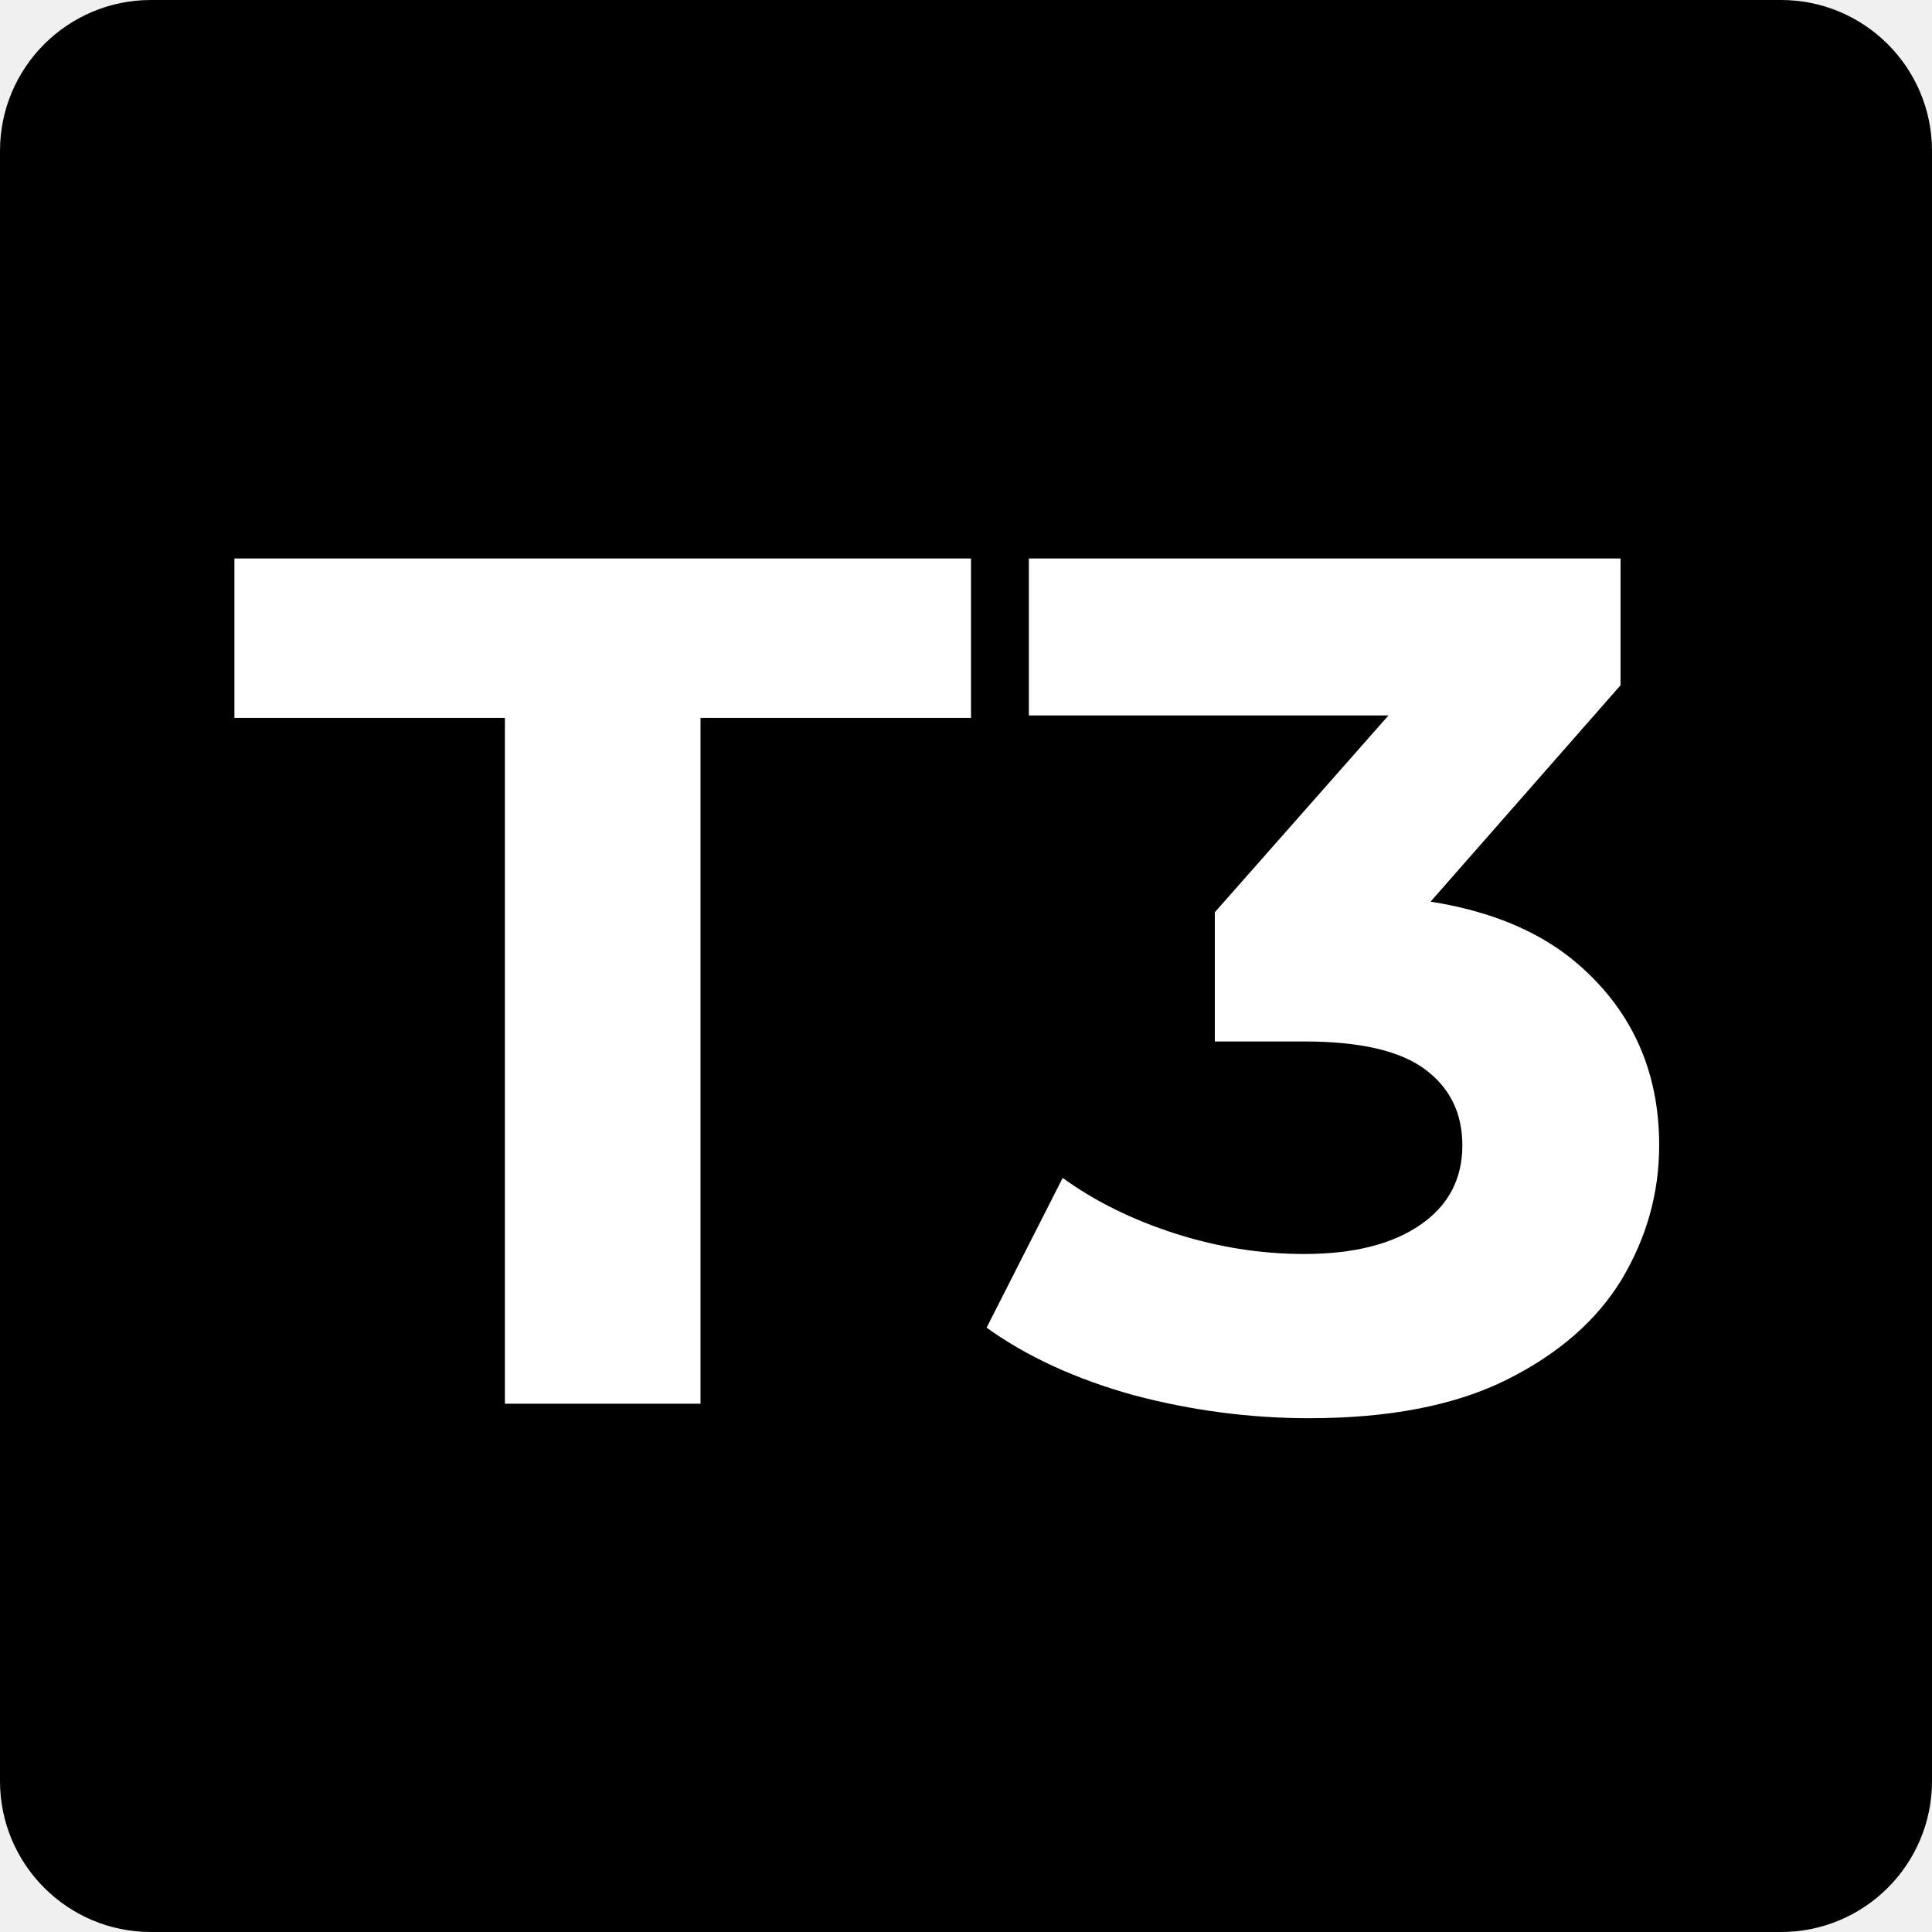
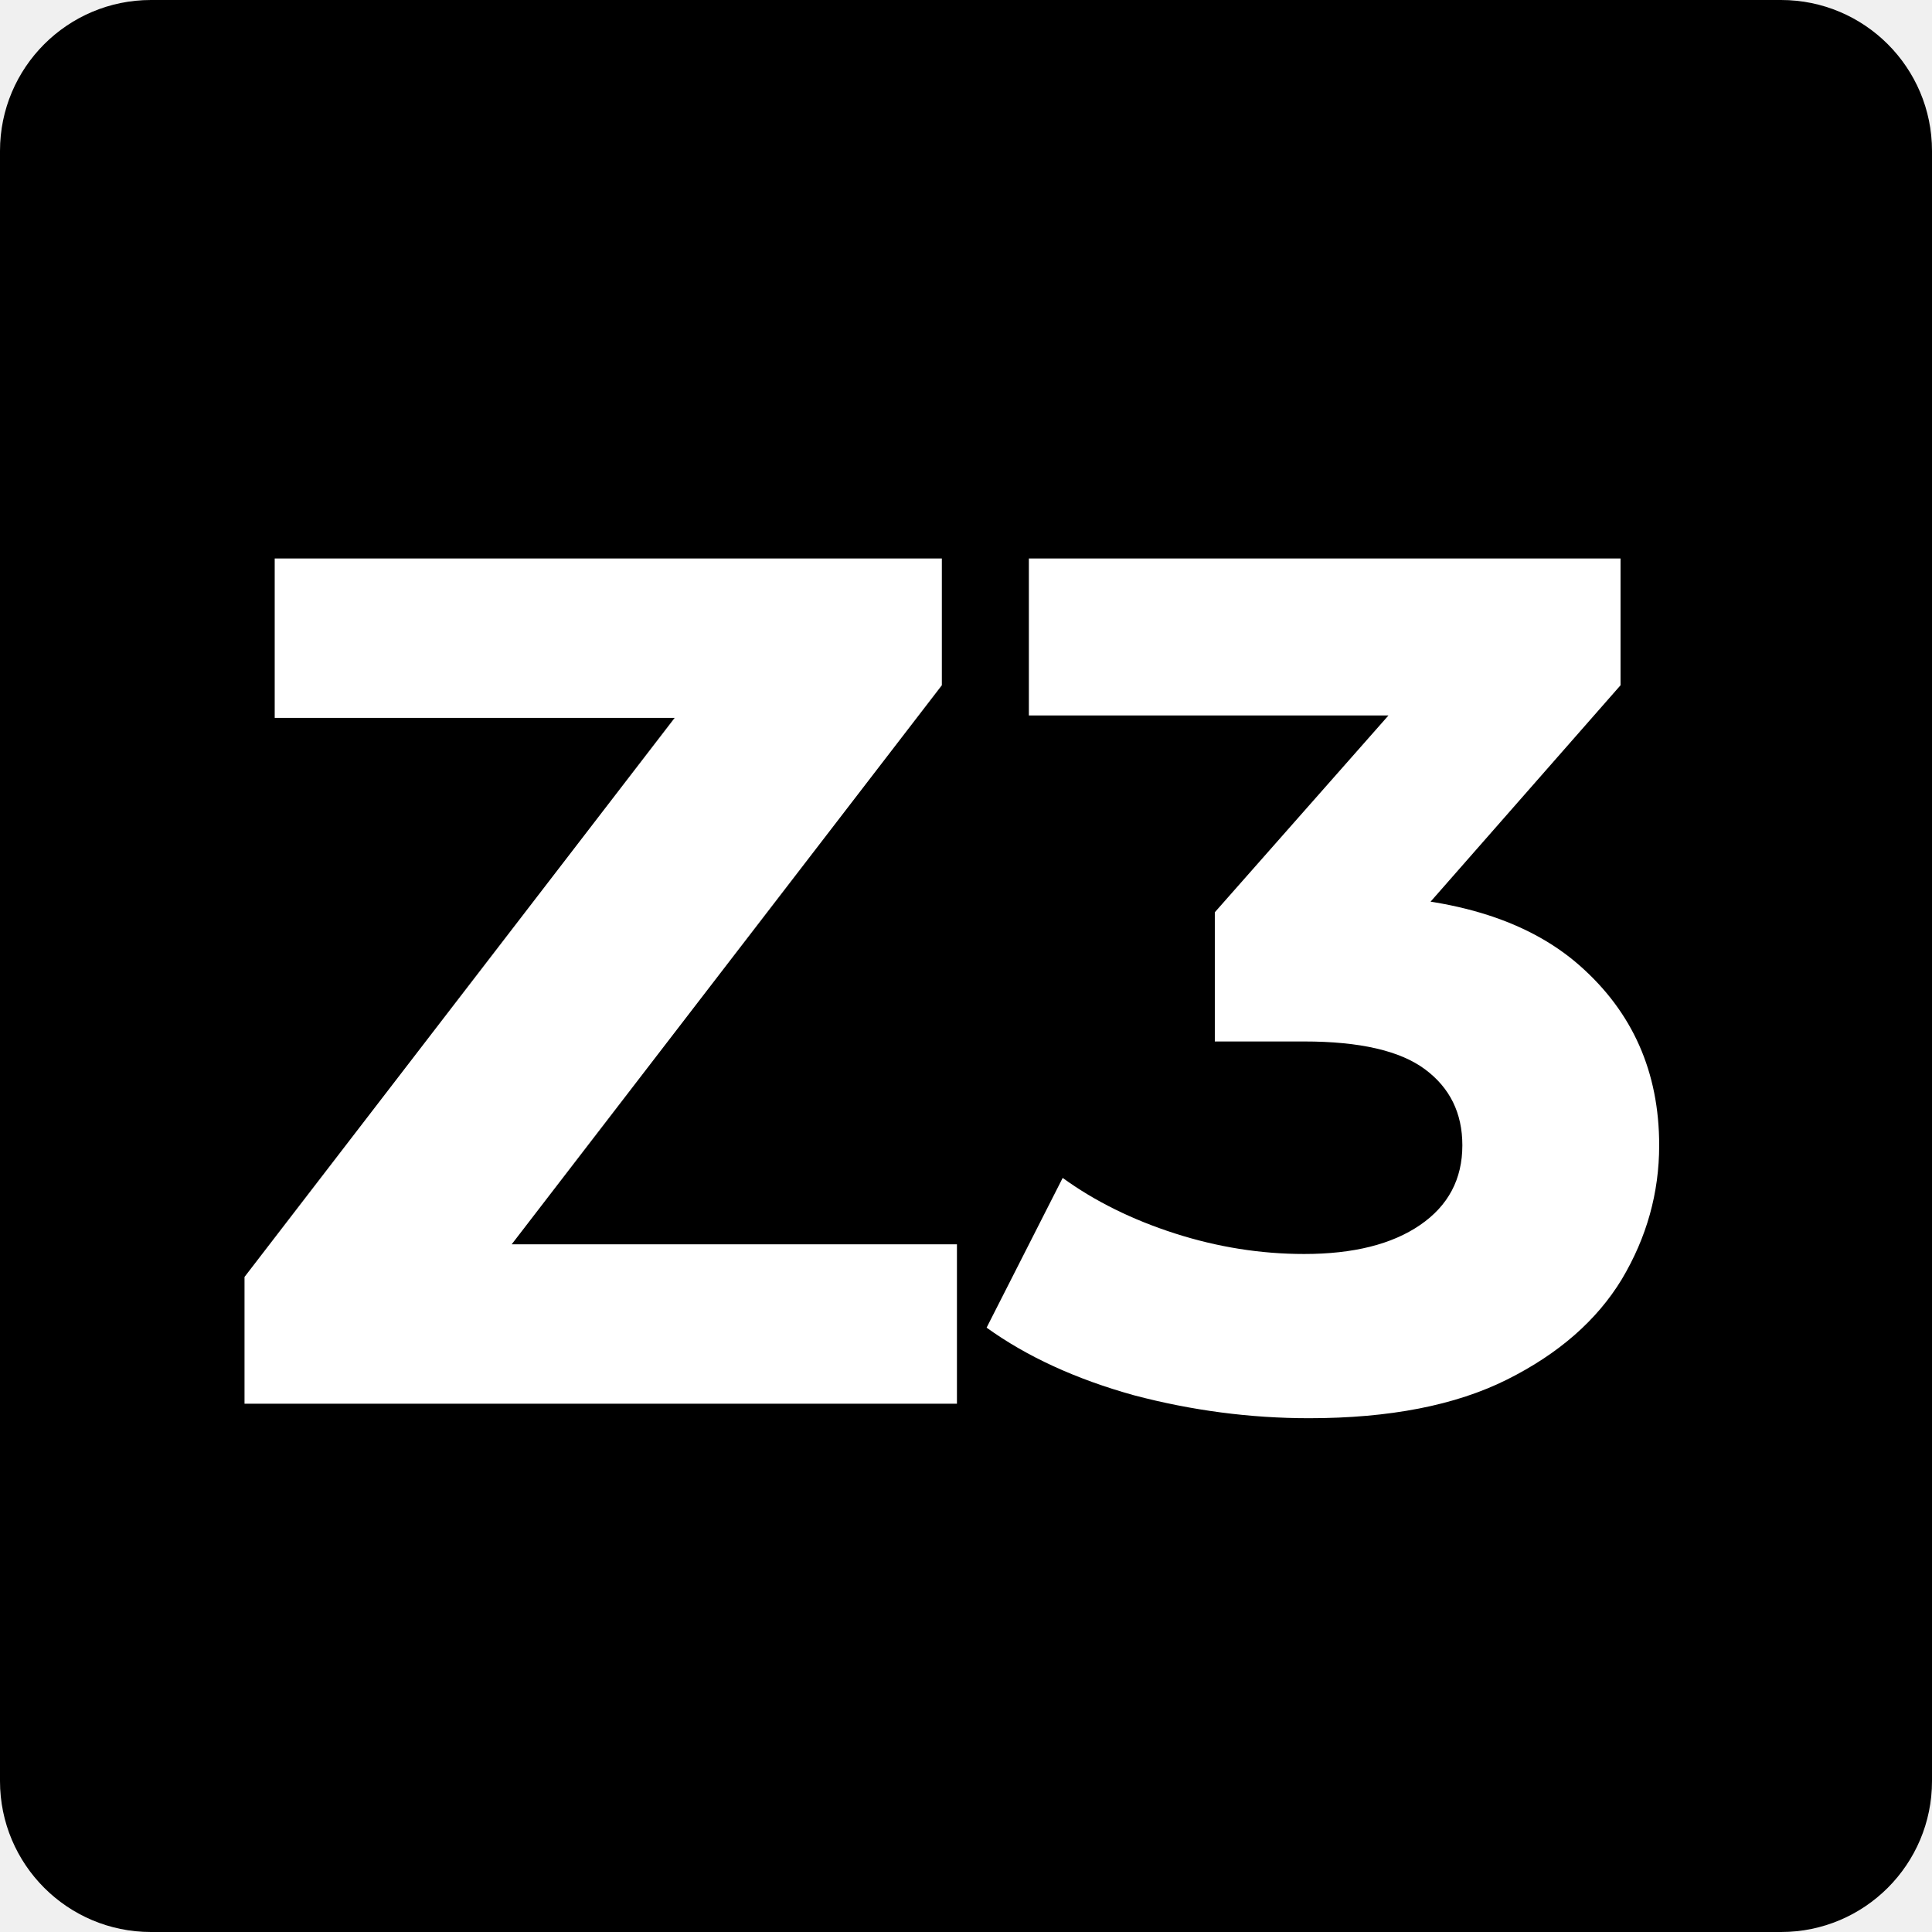
<svg xmlns="http://www.w3.org/2000/svg" width="128" height="128" viewBox="0 0 128 128" fill="none">
  <path d="M0 10C0 4.477 4.477 0 10 0H118C123.523 0 128 4.477 128 10V118C128 123.523 123.523 128 118 128H10C4.477 128 0 123.523 0 118V10Z" fill="black" />
-   <path d="M33.451 93V47.56H15.531V37H64.331V47.56H46.411V93H33.451ZM86.725 93.96C82.832 93.96 78.965 93.453 75.125 92.44C71.285 91.373 68.032 89.88 65.365 87.96L70.405 78.04C72.539 79.587 75.019 80.813 77.845 81.72C80.672 82.627 83.525 83.08 86.405 83.08C89.659 83.08 92.219 82.44 94.085 81.16C95.952 79.88 96.885 78.12 96.885 75.88C96.885 73.747 96.059 72.067 94.405 70.84C92.752 69.613 90.085 69 86.405 69H80.485V60.44L96.085 42.76L97.525 47.4H68.165V37H107.365V45.4L91.845 63.08L85.285 59.32H89.045C95.925 59.32 101.125 60.867 104.645 63.96C108.165 67.053 109.925 71.027 109.925 75.88C109.925 79.027 109.099 81.987 107.445 84.76C105.792 87.48 103.259 89.693 99.845 91.4C96.432 93.107 92.059 93.96 86.725 93.96Z" fill="white" />
+   <path d="M18.2 37H62.4V45.4L33.9 82.44H63.4V93H16.2V84.6L44.7 47.56H18.2ZM86.725 93.96C82.832 93.96 78.965 93.453 75.125 92.44C71.285 91.373 68.032 89.88 65.365 87.96L70.405 78.04C72.539 79.587 75.019 80.813 77.845 81.72C80.672 82.627 83.525 83.08 86.405 83.08C89.659 83.08 92.219 82.44 94.085 81.16C95.952 79.88 96.885 78.12 96.885 75.88C96.885 73.747 96.059 72.067 94.405 70.84C92.752 69.613 90.085 69 86.405 69H80.485V60.44L96.085 42.76L97.525 47.4H68.165V37H107.365V45.4L91.845 63.08L85.285 59.32H89.045C95.925 59.32 101.125 60.867 104.645 63.96C108.165 67.053 109.925 71.027 109.925 75.88C109.925 79.027 109.099 81.987 107.445 84.76C105.792 87.48 103.259 89.693 99.845 91.4C96.432 93.107 92.059 93.96 86.725 93.96Z" fill="white" />
</svg>
